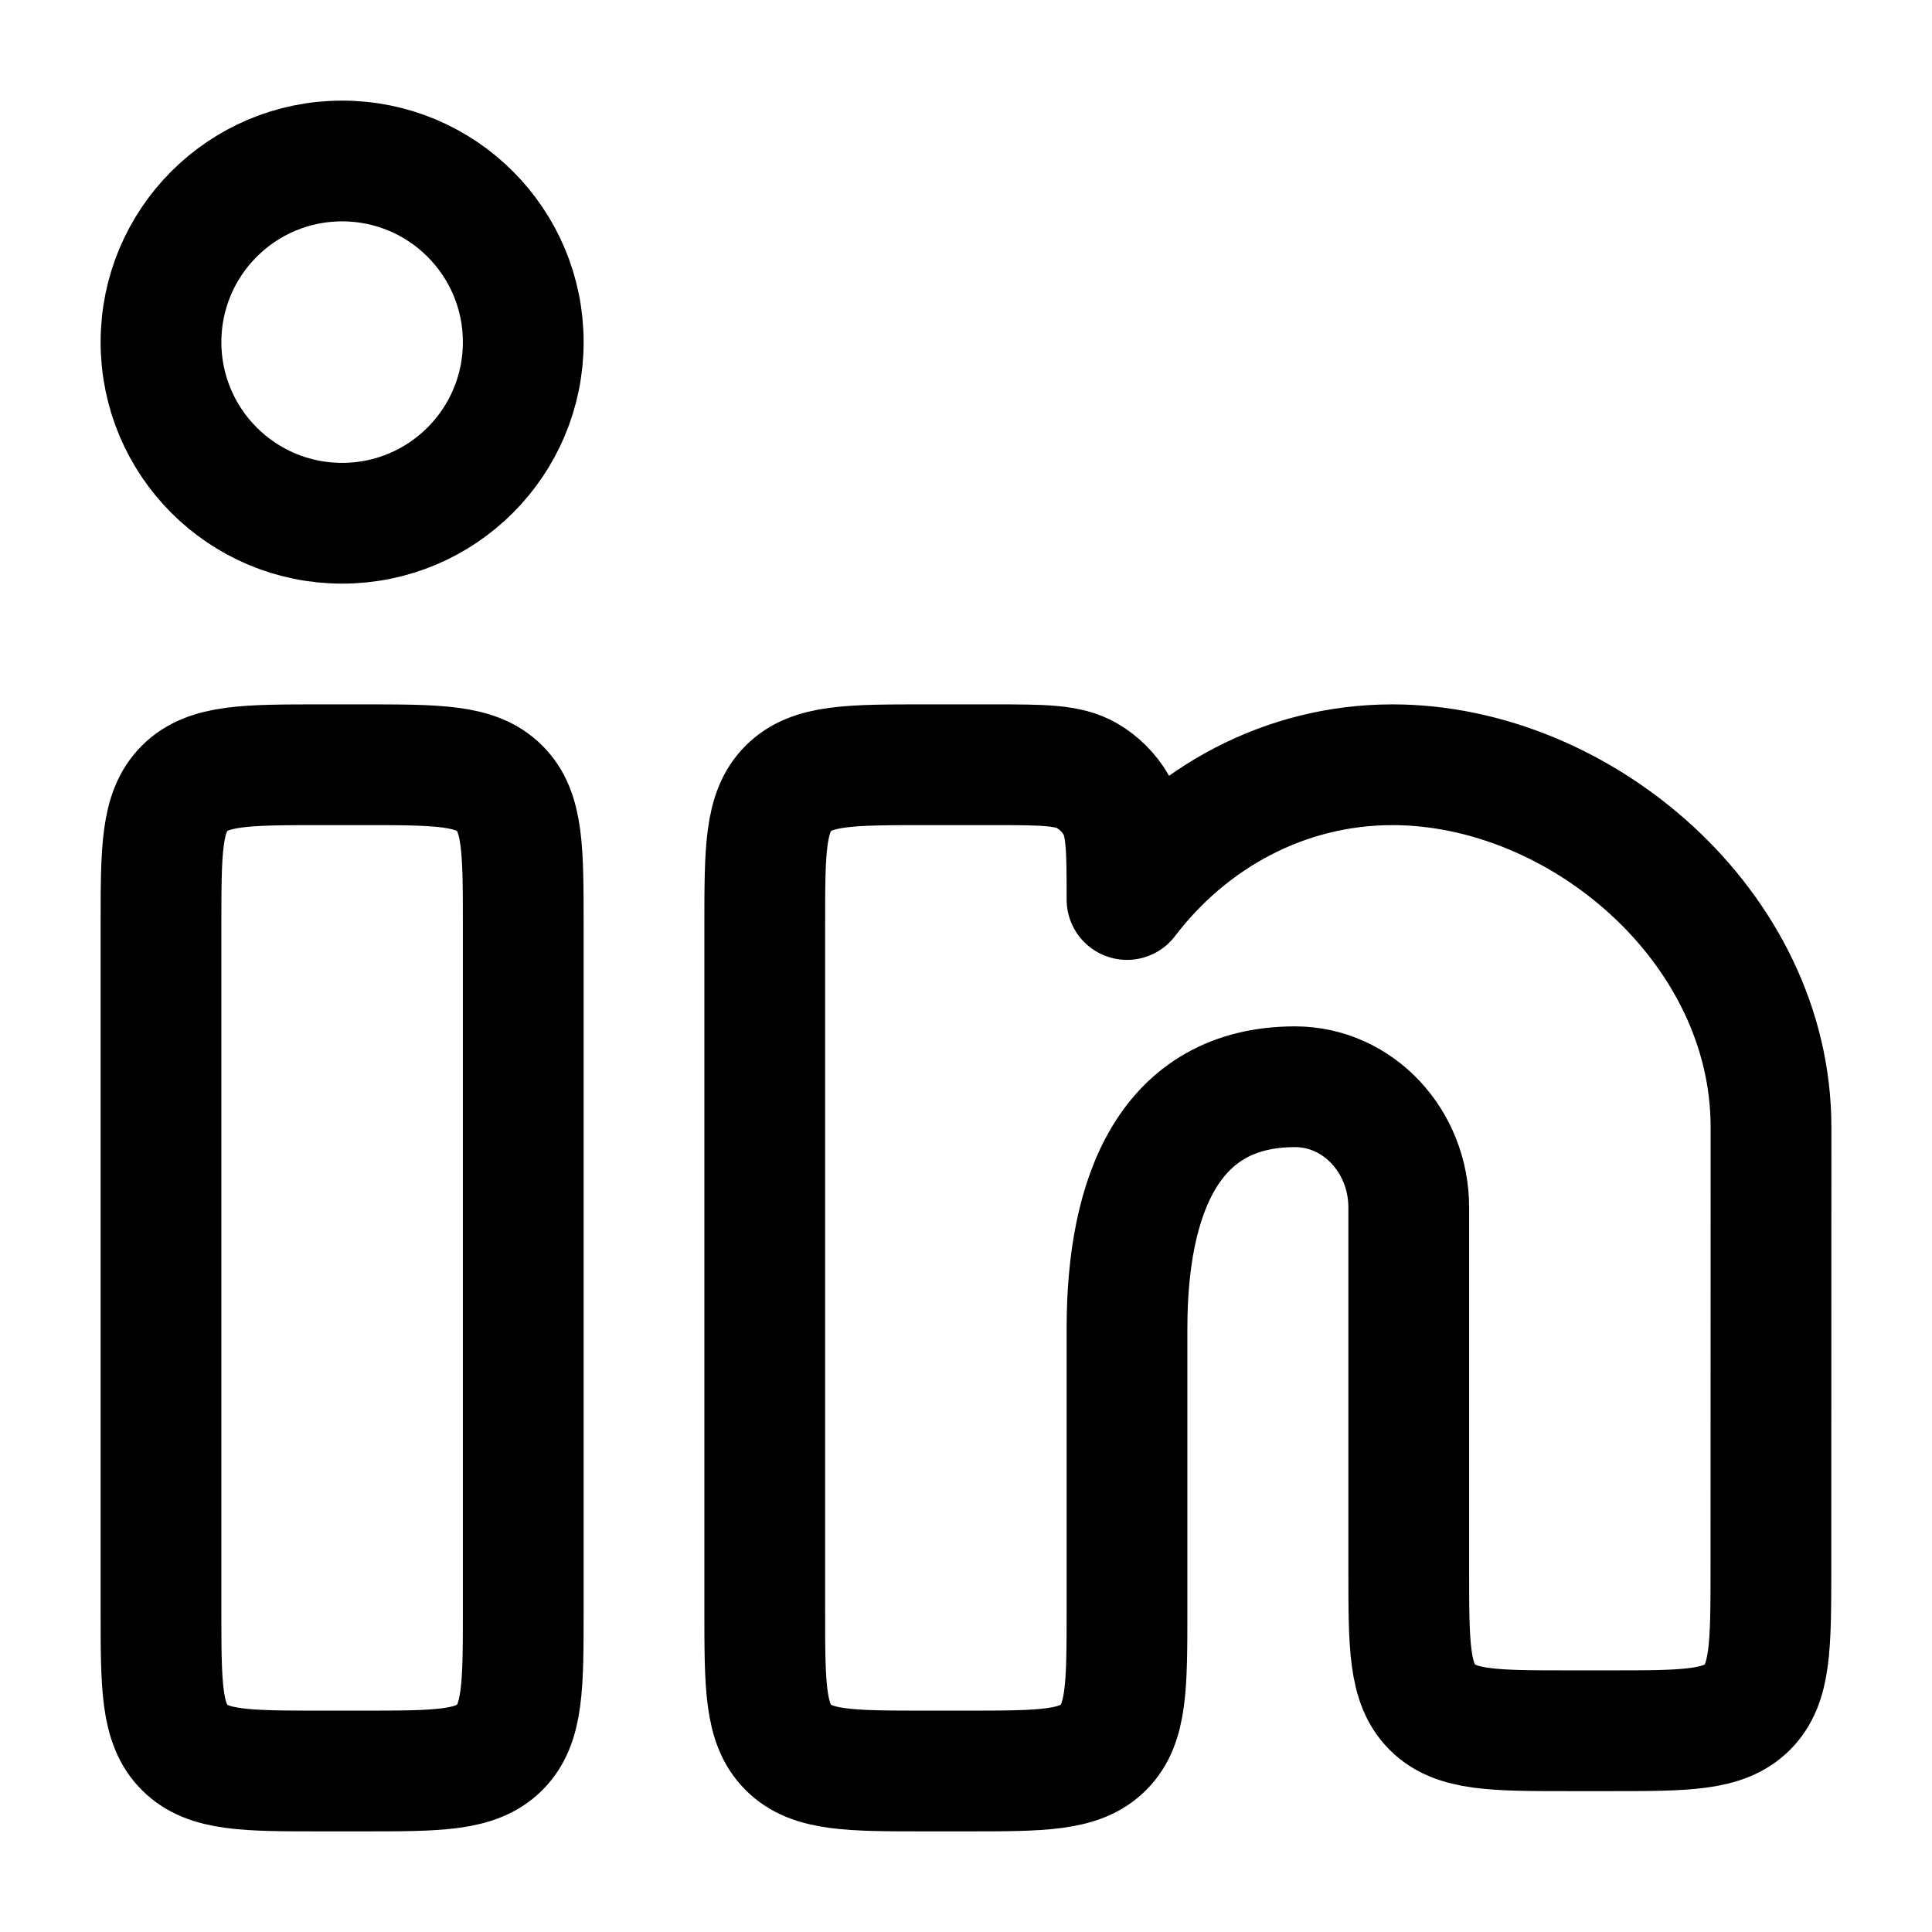
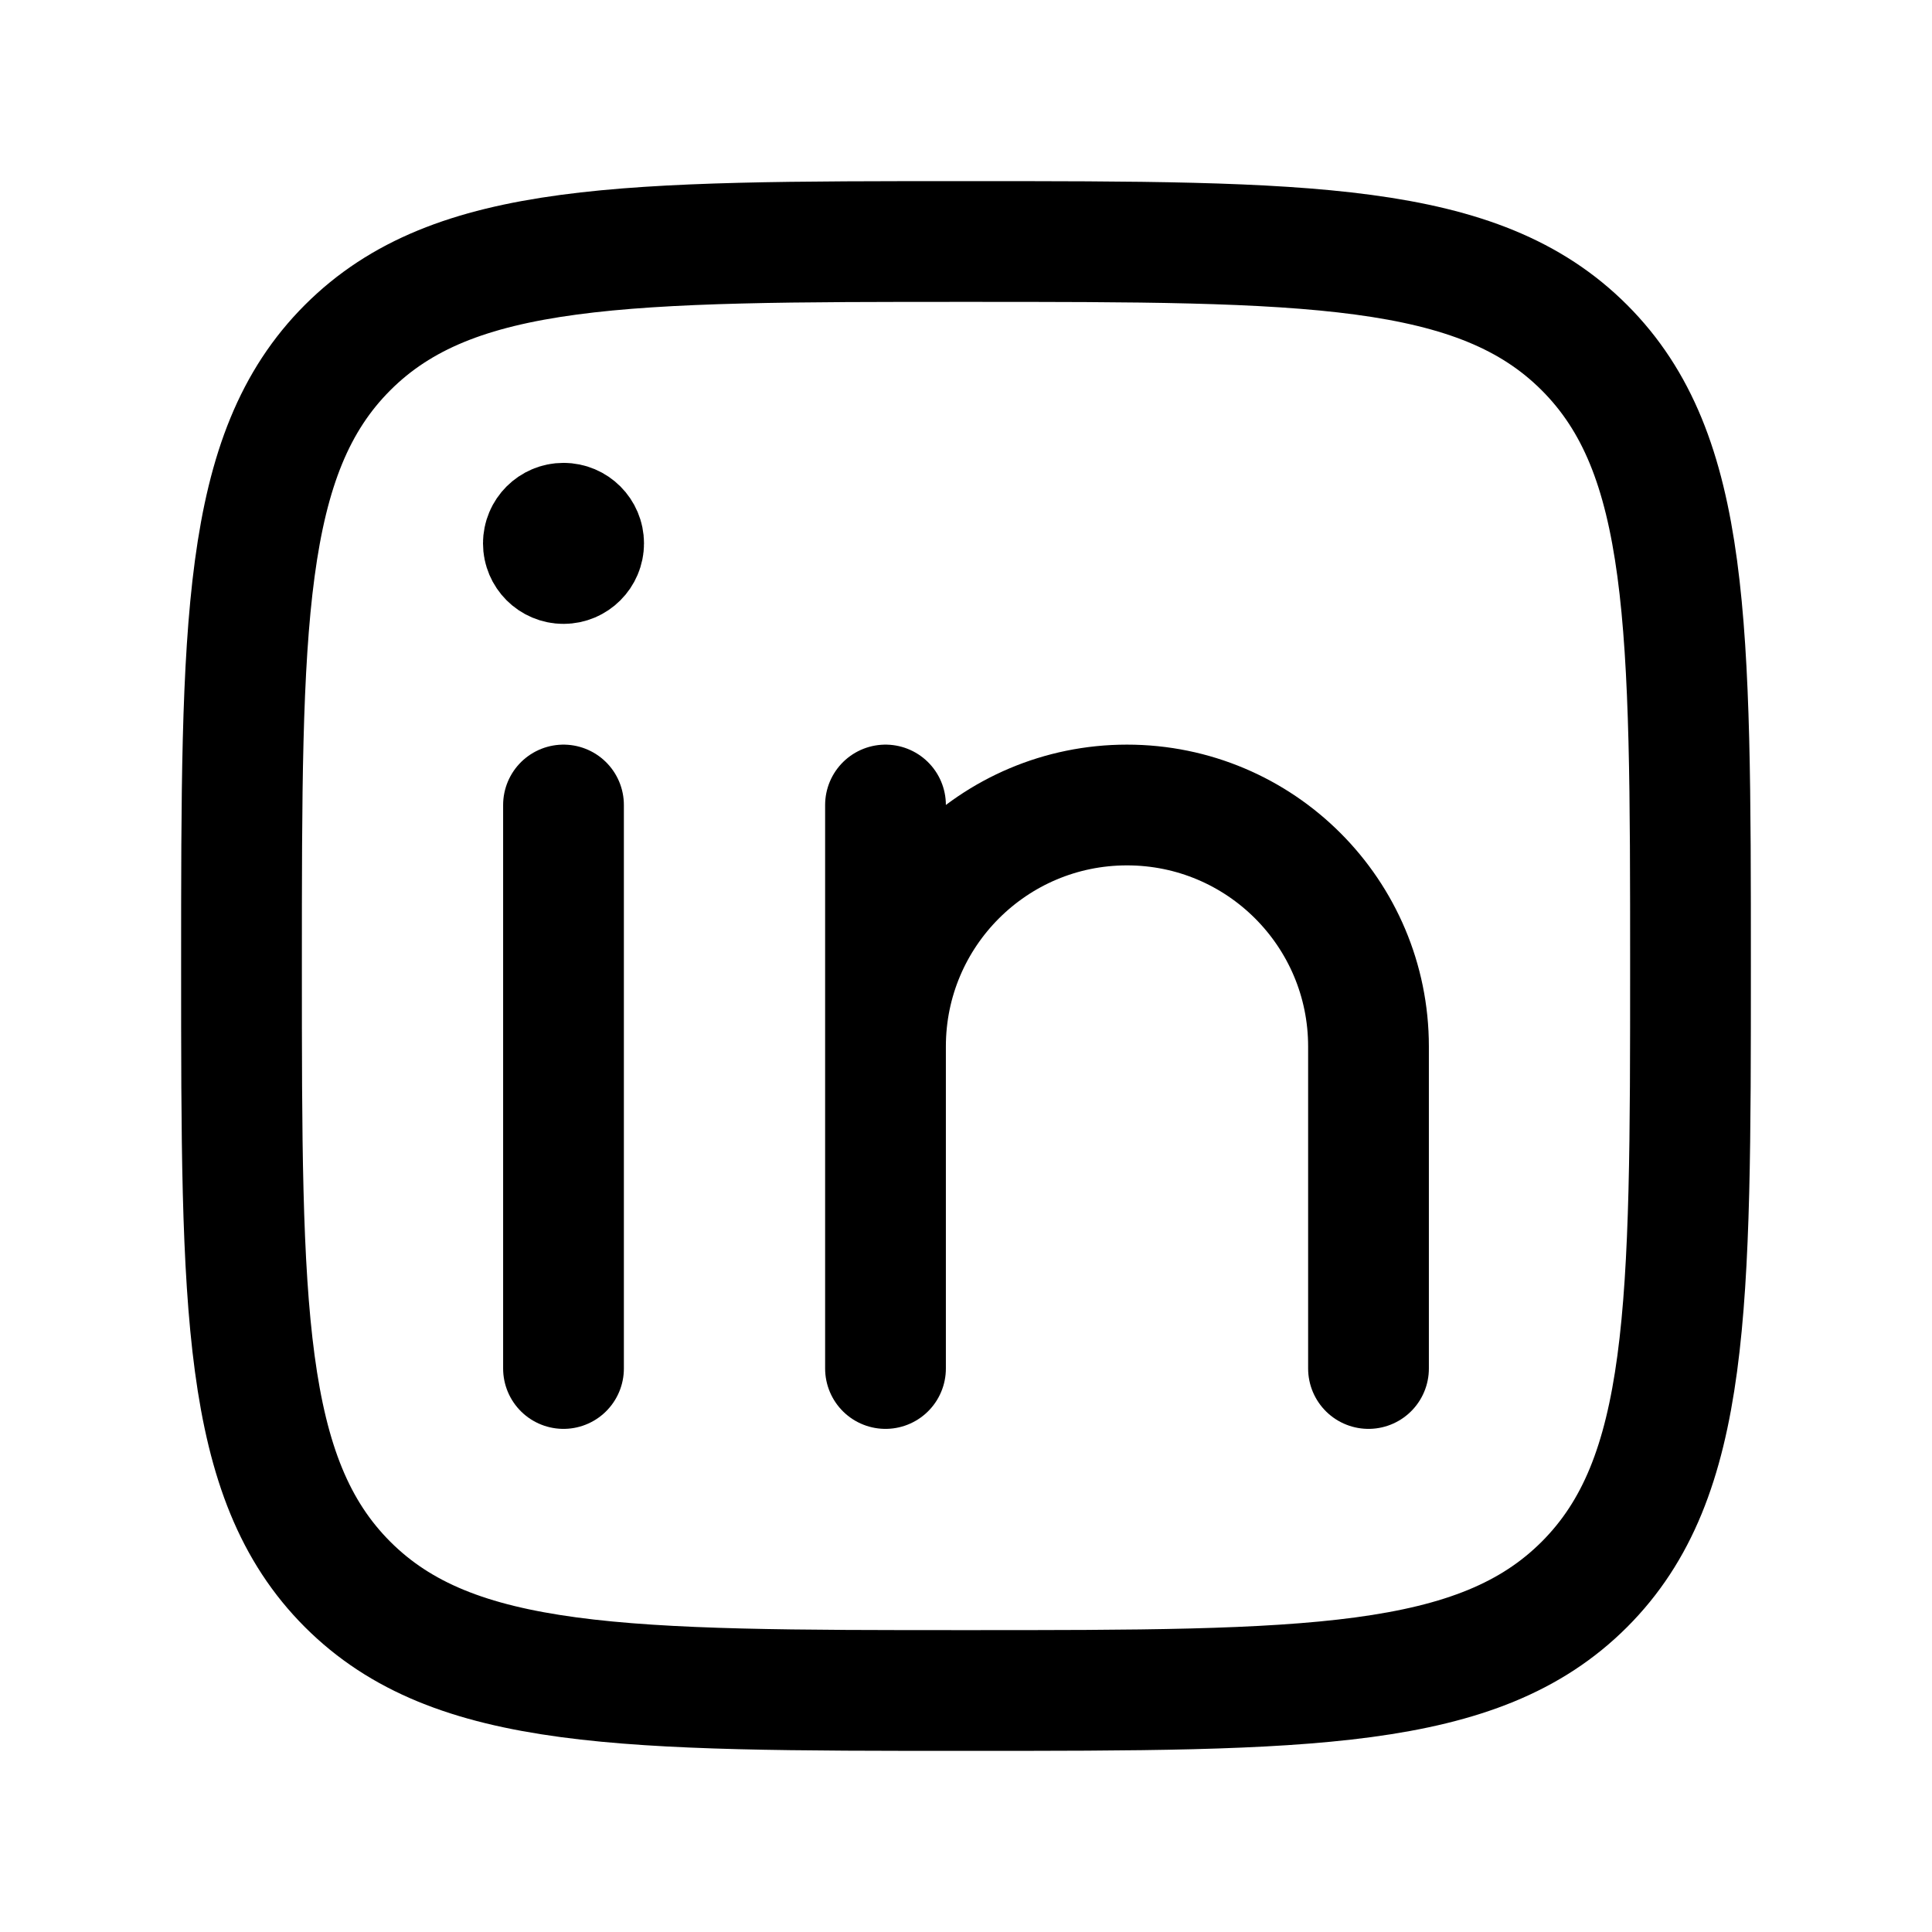
- <svg xmlns="http://www.w3.org/2000/svg" viewBox="0 0 24 24" width="24" height="24" color="currentColor" fill="none" stroke="currentColor" stroke-width="1.5">
-   <path d="M4.5 9.5H4C3.057 9.5 2.586 9.5 2.293 9.793C2 10.086 2 10.557 2 11.5V20C2 20.943 2 21.414 2.293 21.707C2.586 22 3.057 22 4 22H4.5C5.443 22 5.914 22 6.207 21.707C6.5 21.414 6.5 20.943 6.5 20V11.5C6.5 10.557 6.5 10.086 6.207 9.793C5.914 9.5 5.443 9.5 4.5 9.5Z" />
-   <path d="M6.5 4.25C6.5 5.493 5.493 6.5 4.25 6.5C3.007 6.5 2 5.493 2 4.25C2 3.007 3.007 2 4.25 2C5.493 2 6.5 3.007 6.5 4.25Z" />
-   <path d="M12.326 9.5H11.5C10.557 9.5 10.086 9.5 9.793 9.793C9.5 10.086 9.5 10.557 9.5 11.5V20C9.5 20.943 9.5 21.414 9.793 21.707C10.086 22 10.557 22 11.5 22H12C12.943 22 13.414 22 13.707 21.707C14 21.414 14 20.943 14 20L14 16.5C14 14.843 14.528 13.5 16.088 13.5C16.868 13.5 17.5 14.172 17.5 15V19.5C17.5 20.443 17.5 20.914 17.793 21.207C18.086 21.5 18.557 21.5 19.5 21.5H19.999C20.941 21.5 21.413 21.5 21.706 21.207C21.998 20.915 21.998 20.443 21.999 19.501L22 14C22 11.515 19.636 9.5 17.297 9.5C15.965 9.5 14.777 10.153 14 11.174C14 10.544 14 10.229 13.863 9.995C13.777 9.847 13.653 9.724 13.505 9.637C13.271 9.5 12.956 9.5 12.326 9.5Z" stroke-linejoin="round" />
+ <svg xmlns="http://www.w3.org/2000/svg" viewBox="0 0 24 24" width="24" height="24" color="currentColor" fill="none" stroke="currentColor" stroke-width="1.5" stroke-linecap="round" stroke-linejoin="round">
+   <path d="M7 10V17" />
+   <path d="M11 13V17M11 13C11 11.343 12.343 10 14 10C15.657 10 17 11.343 17 13V17M11 13V10" />
+   <path d="M7.125 6.75H7M7.25 6.75C7.25 6.888 7.138 7 7 7C6.862 7 6.75 6.888 6.75 6.75C6.75 6.612 6.862 6.5 7 6.5C7.138 6.5 7.25 6.612 7.25 6.75Z" />
+   <path d="M3 12C3 7.757 3 5.636 4.318 4.318C5.636 3 7.757 3 12 3C16.243 3 18.364 3 19.682 4.318C21 5.636 21 7.757 21 12C21 16.243 21 18.364 19.682 19.682C18.364 21 16.243 21 12 21C7.757 21 5.636 21 4.318 19.682C3 18.364 3 16.243 3 12Z" />
</svg>
